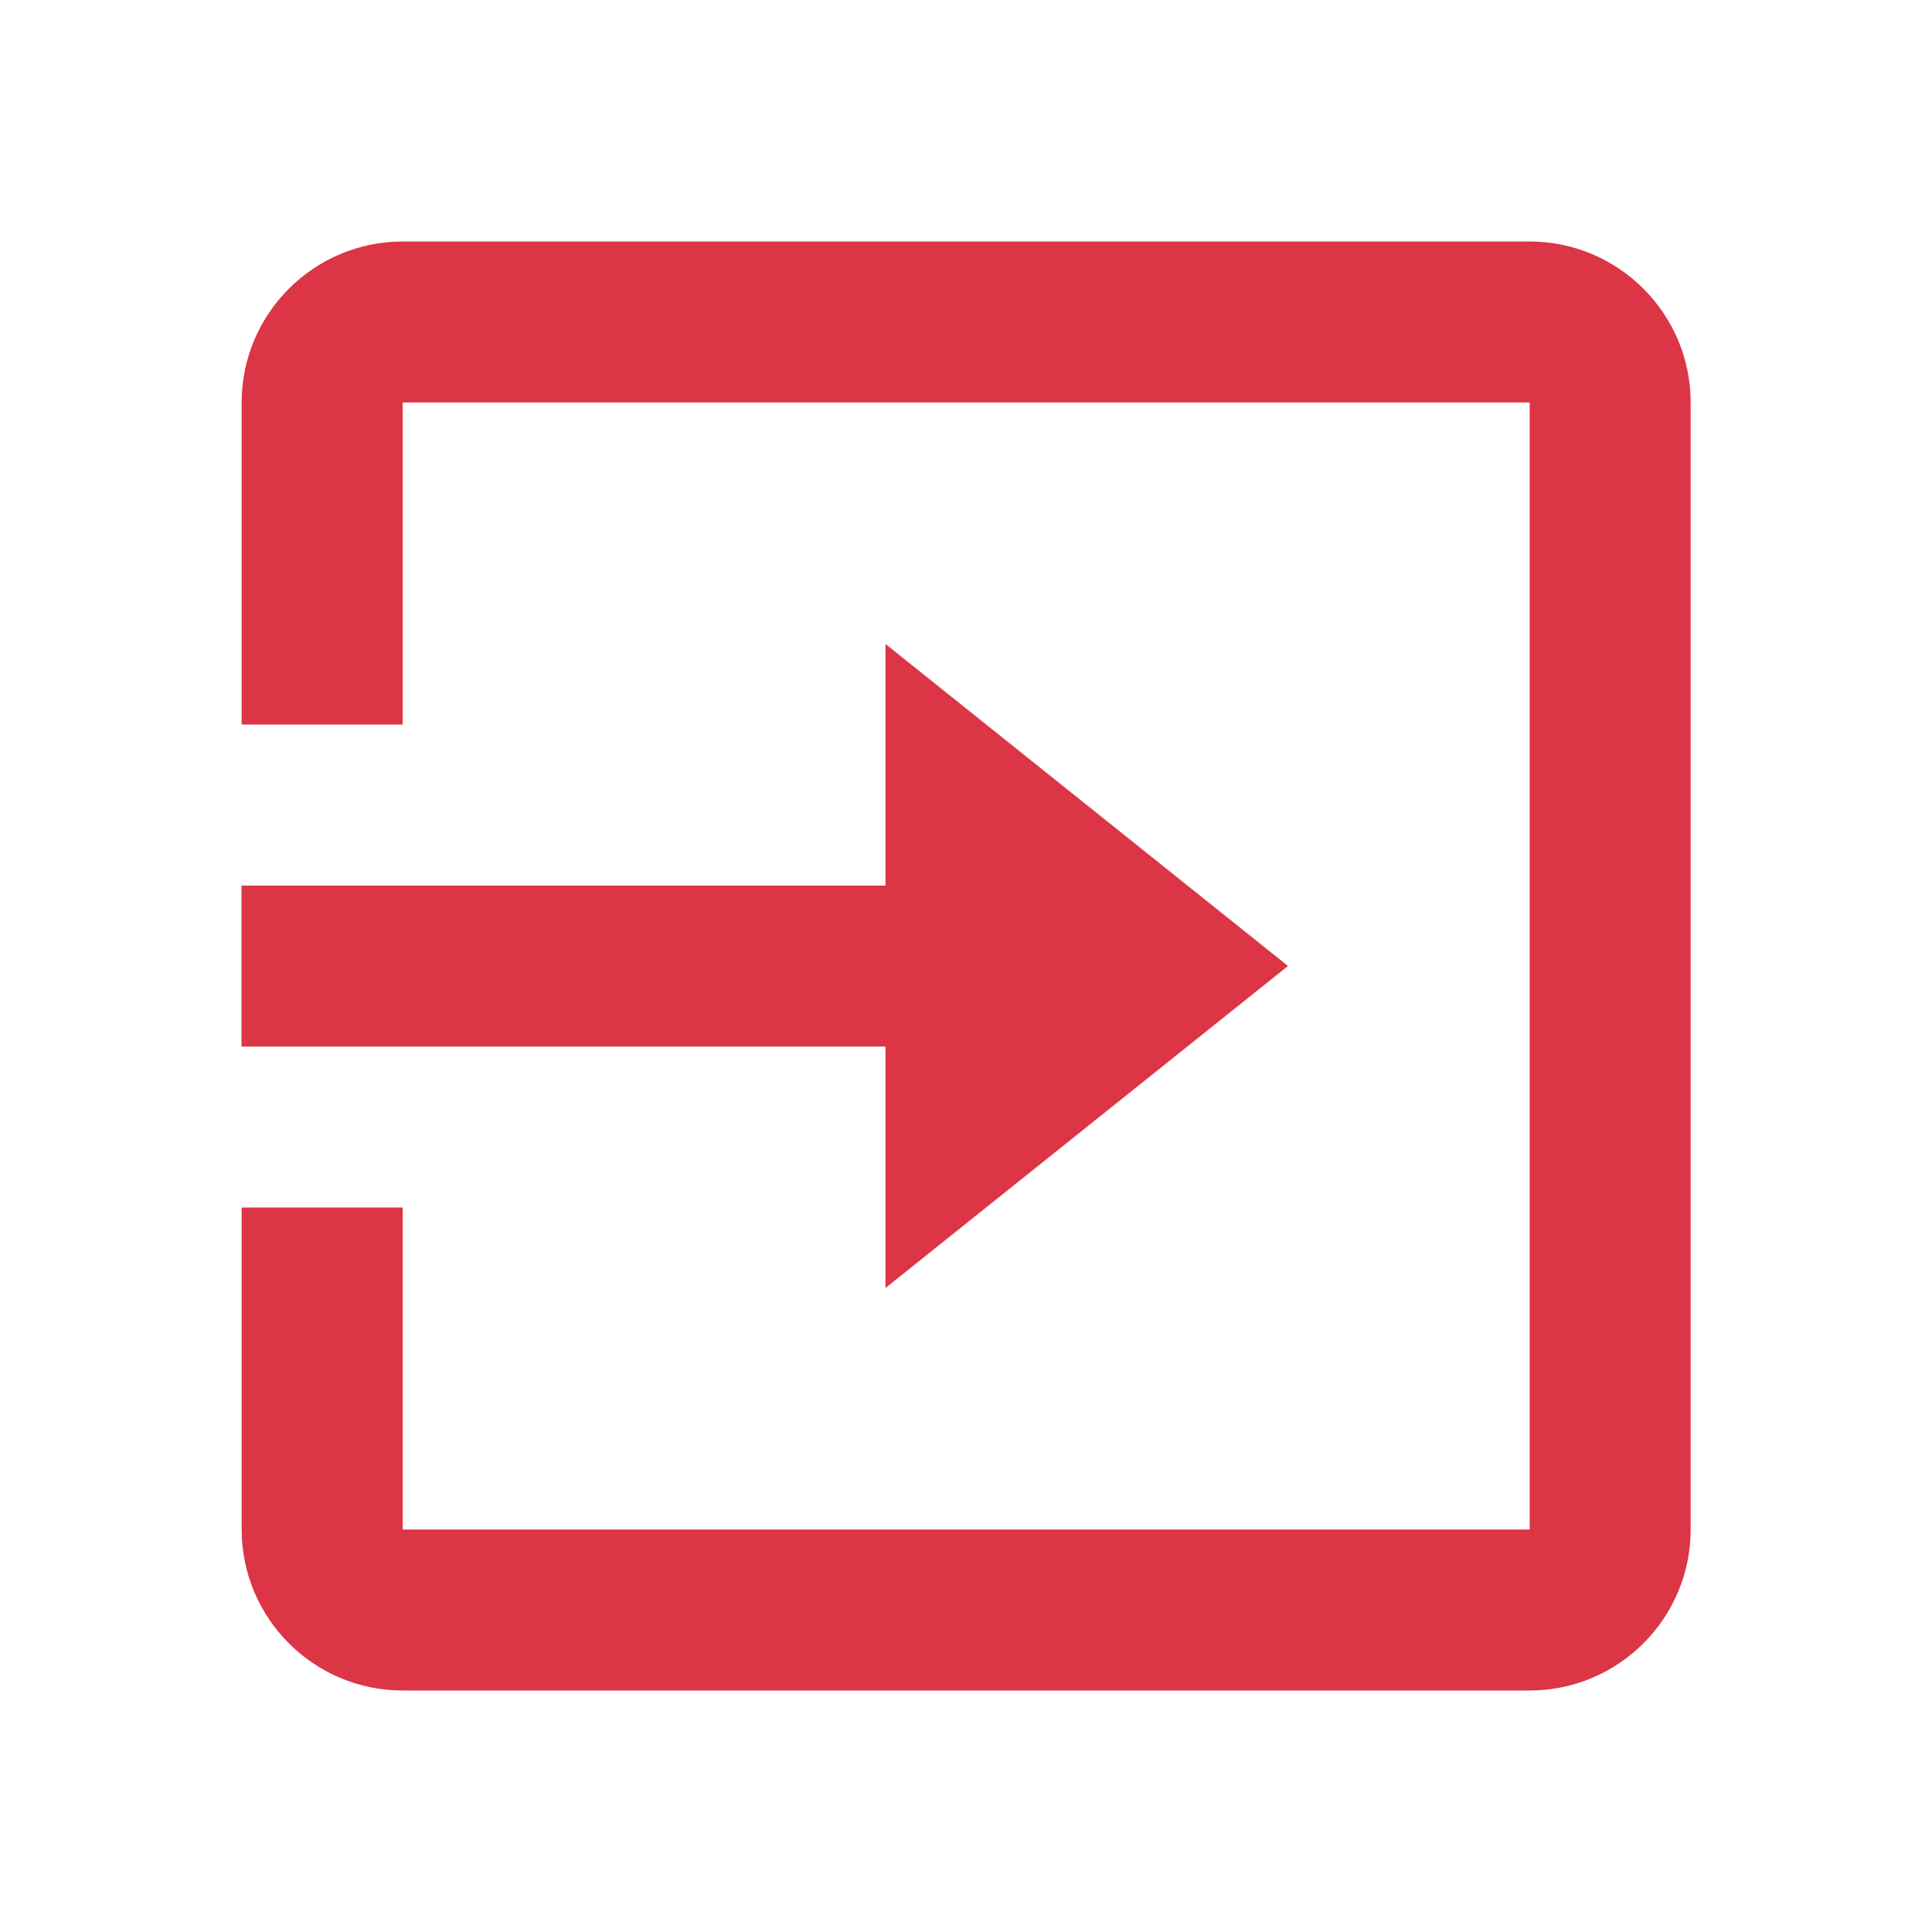
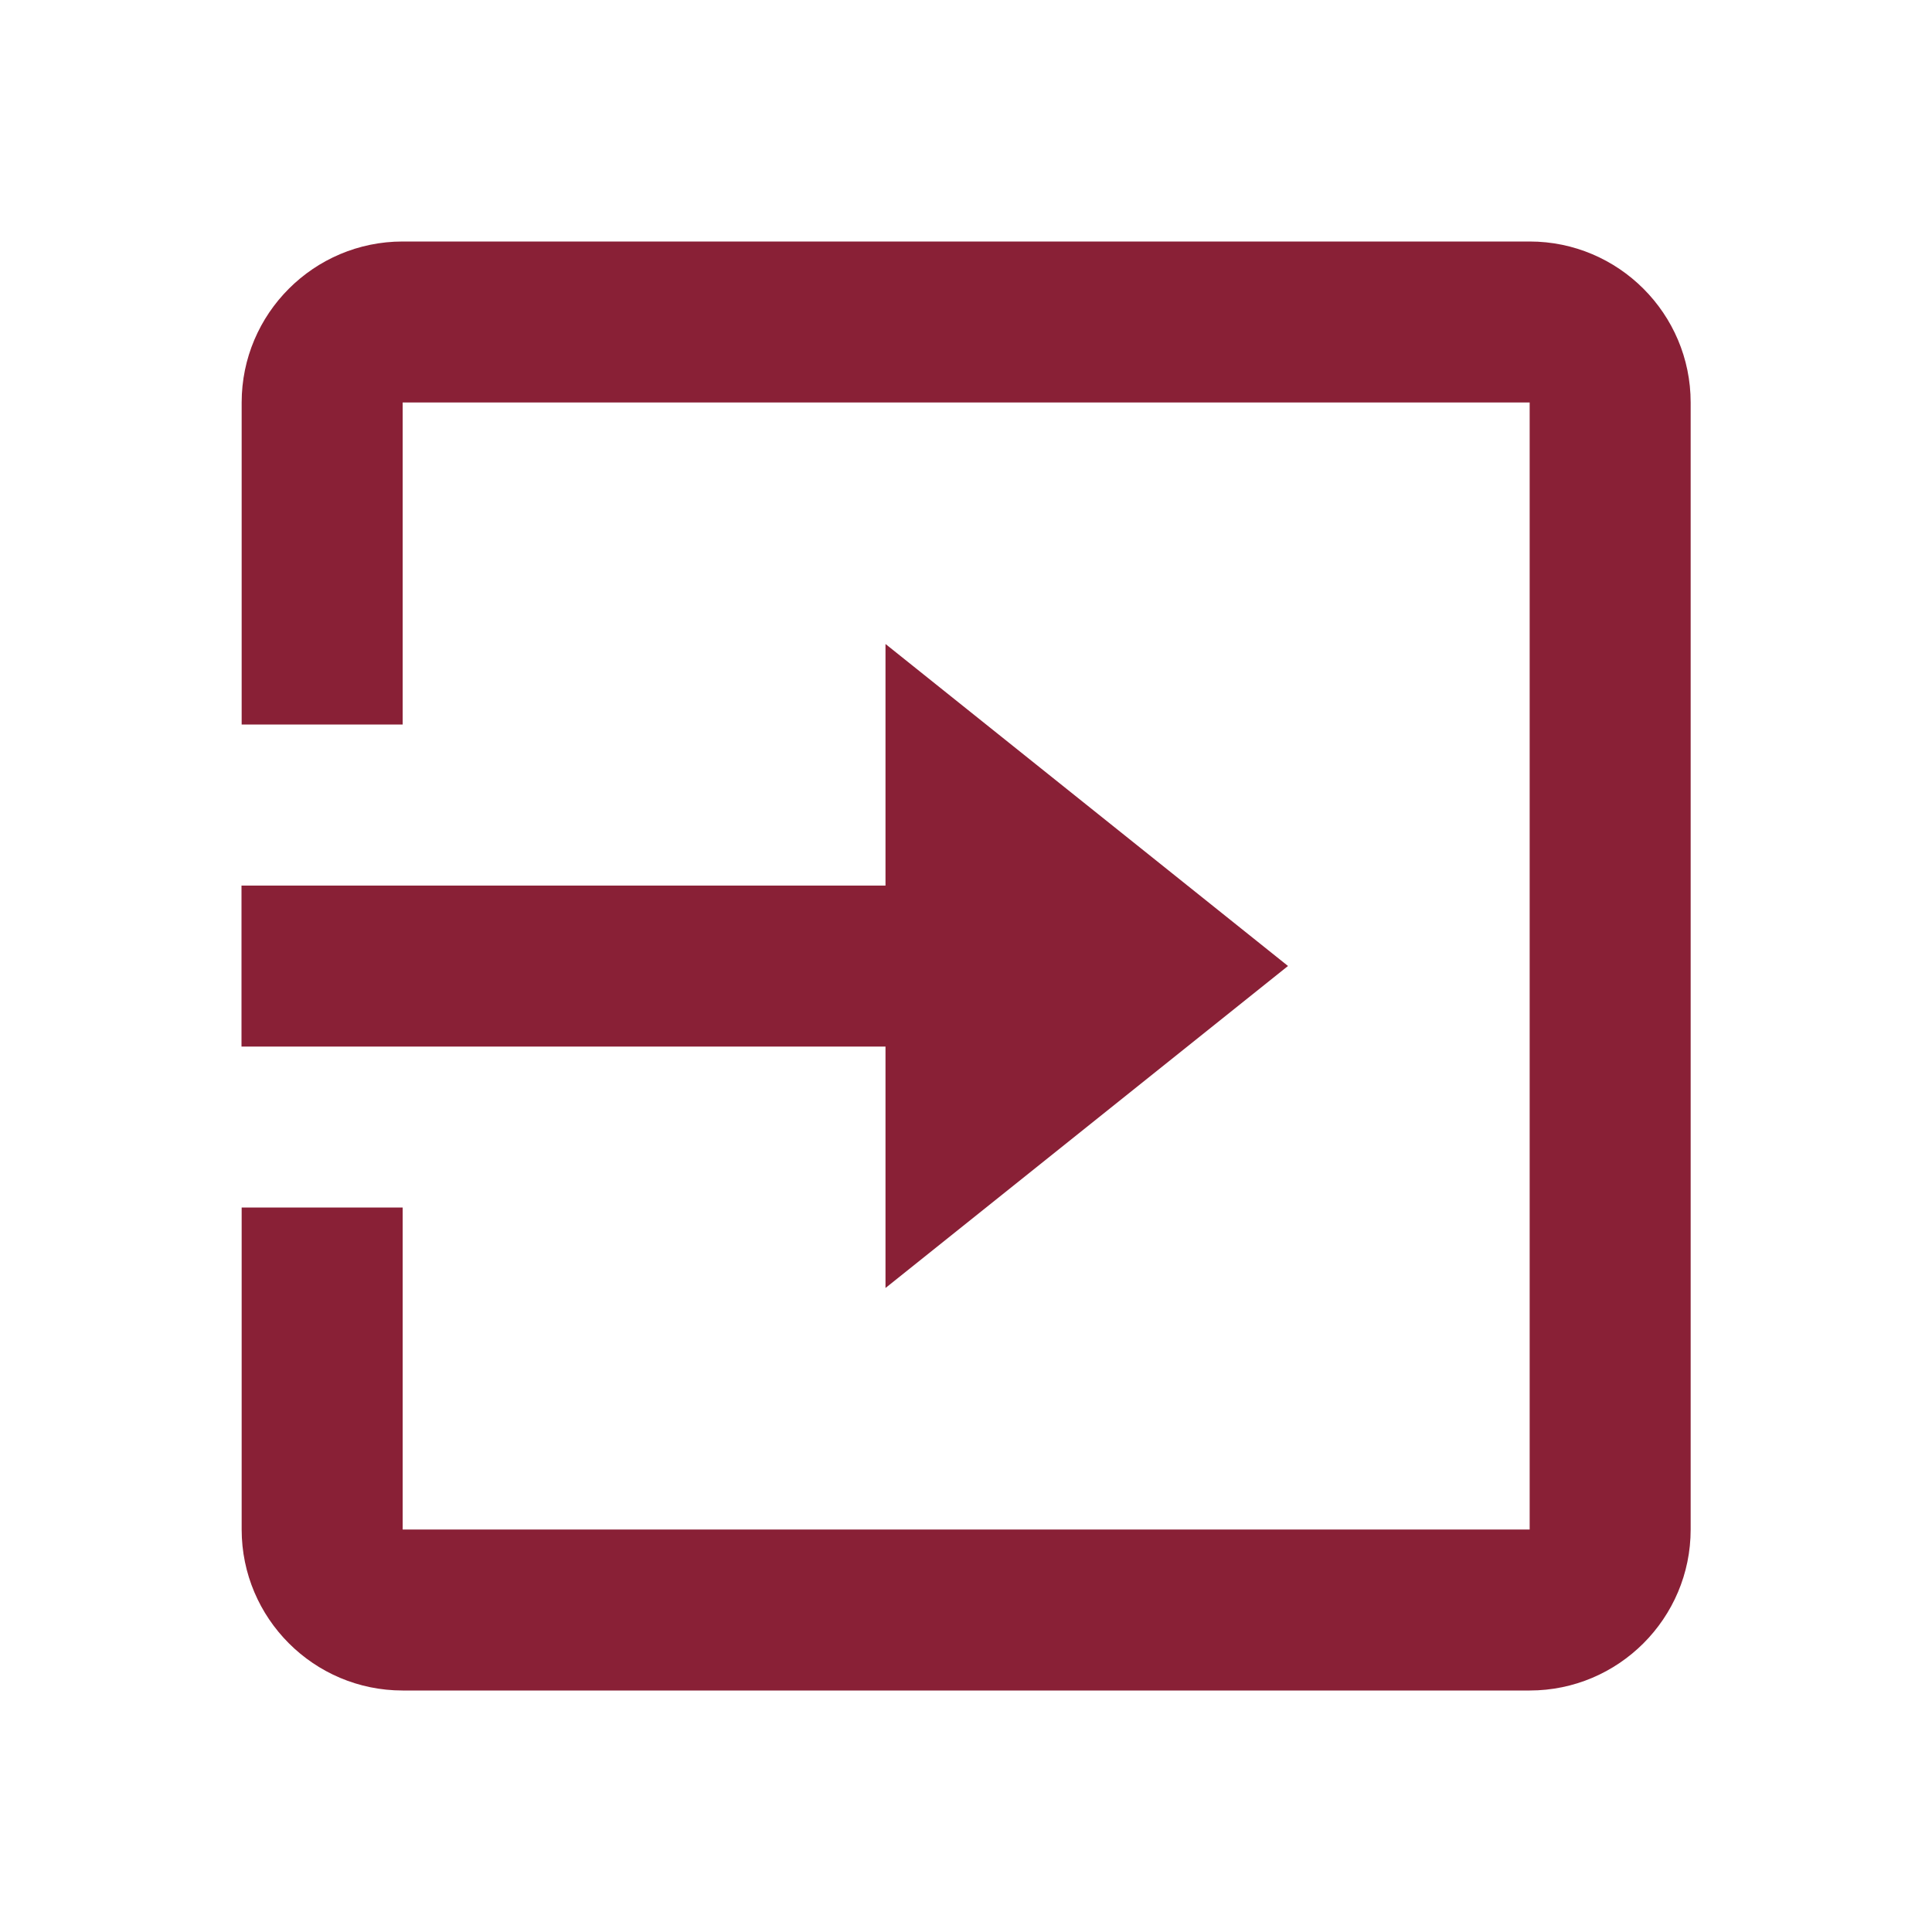
- <svg xmlns="http://www.w3.org/2000/svg" width="24" height="24" viewBox="0 0 24 24" style="fill: #dc3545;transform: ;msFilter:;">
+ <svg xmlns="http://www.w3.org/2000/svg" width="24" height="24" viewBox="0 0 24 24" style="fill: #892036;transform: ;msFilter:;">
  <path d="M19.002 3h-14c-1.103 0-2 .897-2 2v4h2V5h14v14h-14v-4h-2v4c0 1.103.897 2 2 2h14c1.103 0 2-.897 2-2V5c0-1.103-.898-2-2-2z" />
  <path d="m11 16 5-4-5-4v3.001H3v2h8z" />
</svg>
